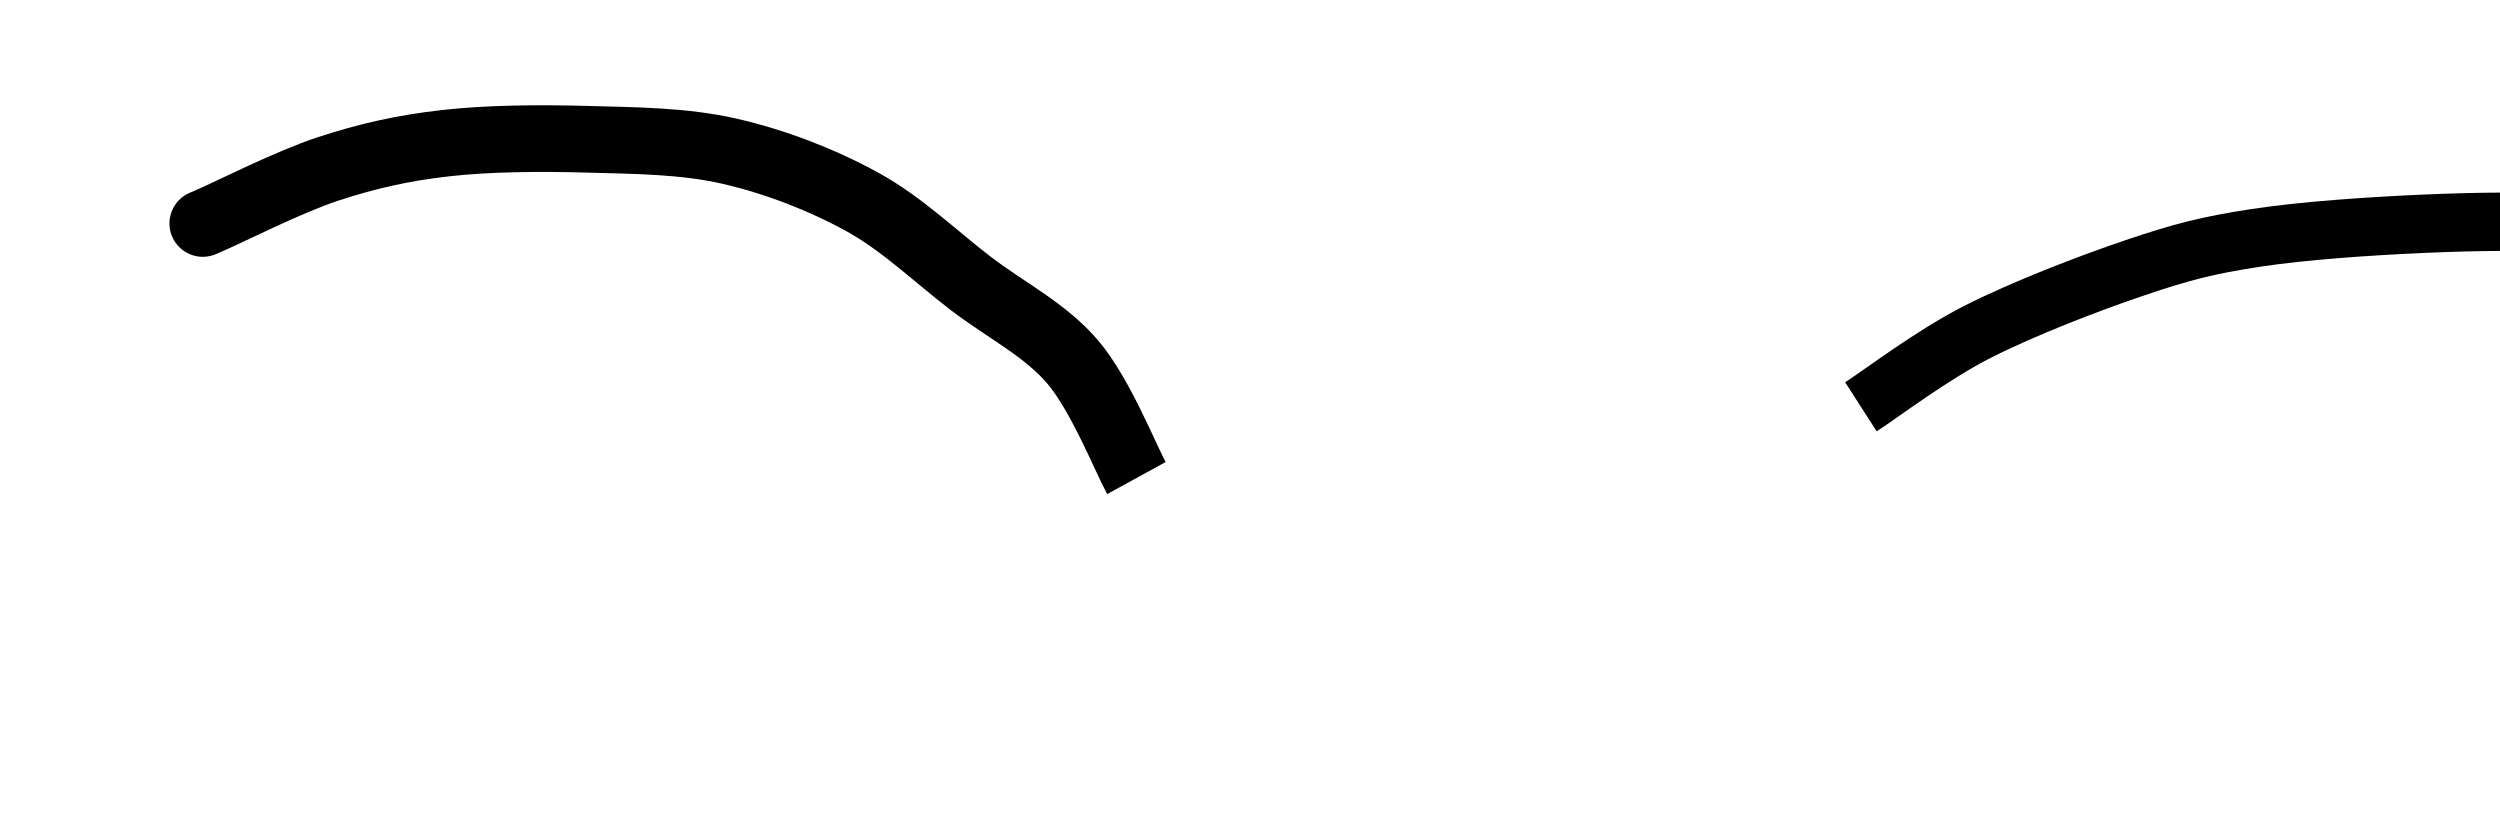
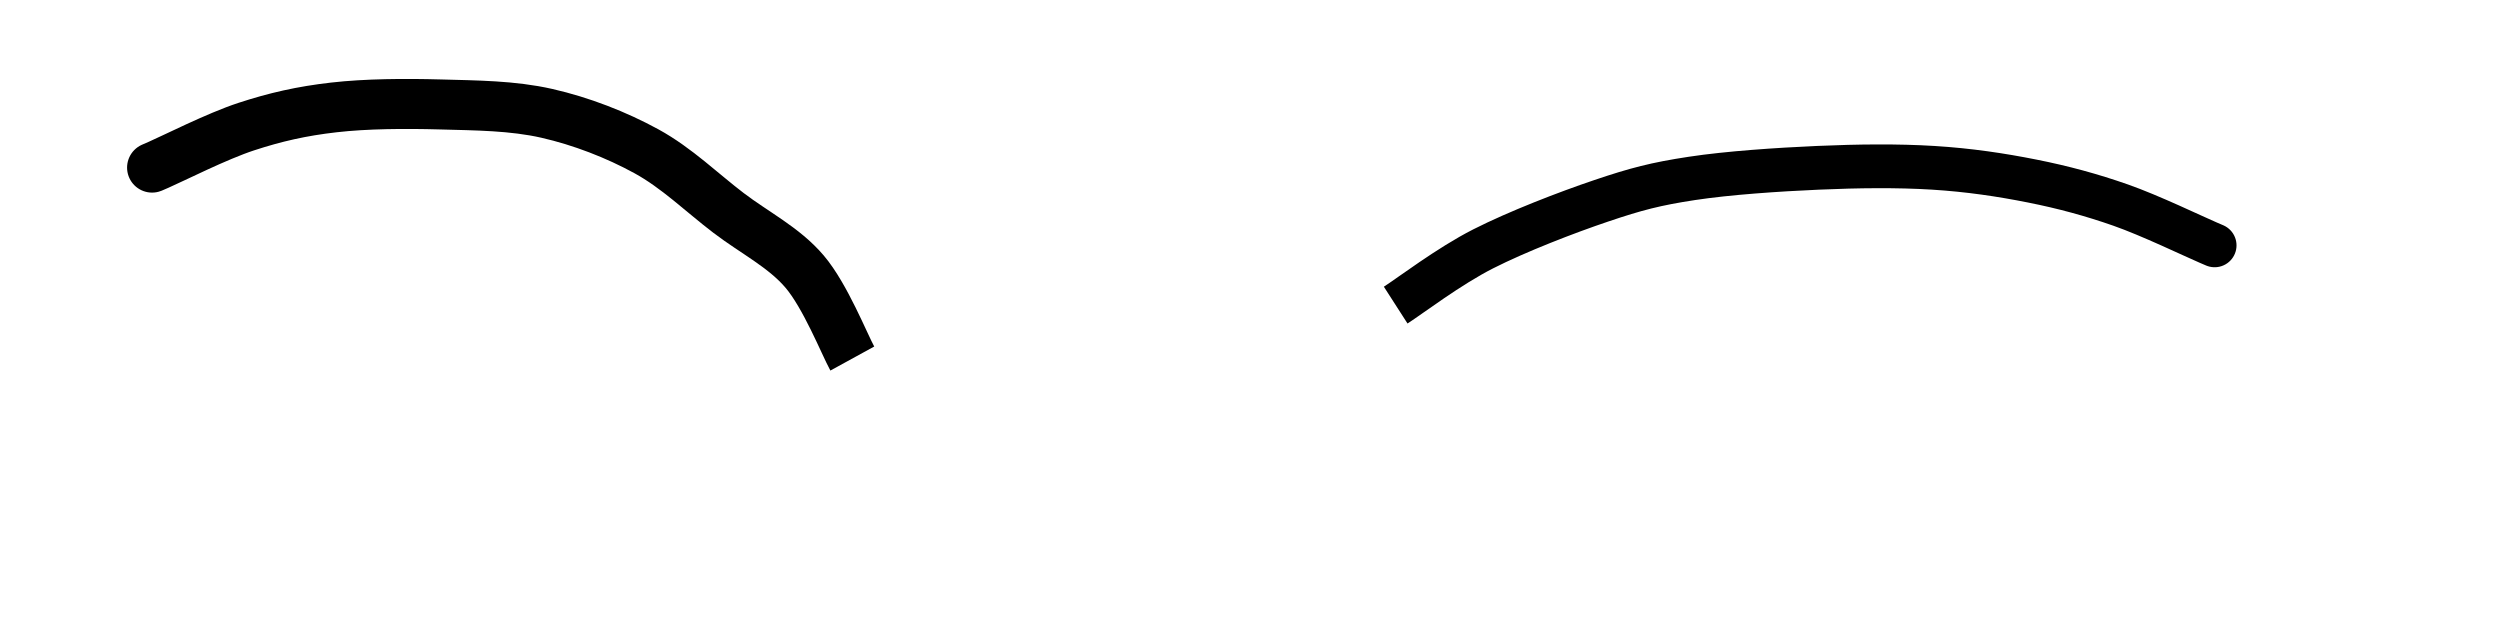
- <svg xmlns="http://www.w3.org/2000/svg" viewBox="0 0 300 100" width="300" height="100" role="img">
+ <svg xmlns="http://www.w3.org/2000/svg" viewBox="0 0 400 100" width="400" height="100" role="img">
  <g data-start="0" data-end="9999" data-layer="0" class="">
    <path d="M 223.31 48.817 C 225.643 47.317 231.825 42.6 237.31 39.817 C 242.795 37.034 250.654 33.999 256.221 32.121 C 261.787 30.242 264.93 29.424 270.707 28.545 C 276.485 27.666 284.452 27.131 290.886 26.848 C 297.319 26.566 303.598 26.495 309.31 26.848 C 315.022 27.202 320.158 27.974 325.158 28.969 C 330.158 29.964 334.618 31.176 339.31 32.817 C 344.002 34.458 350.976 37.817 353.31 38.817 C 355.643 39.817 353.31 38.817 353.31 38.817" fill="none" stroke="#000000" stroke-width="7" opacity="1" data-start="0" data-end="9999" data-layer="0" class="" />
    <path d="M 136.369 57.367 C 135.098 55.049 132.044 47.345 128.744 43.462 C 125.444 39.579 120.783 37.277 116.567 34.069 C 112.35 30.861 108.291 26.869 103.446 24.213 C 98.601 21.558 92.994 19.386 87.497 18.136 C 82.001 16.886 76.146 16.87 70.466 16.712 C 64.787 16.554 58.6 16.595 53.42 17.187 C 48.241 17.779 44.064 18.734 39.389 20.264 C 34.714 21.794 27.706 25.35 25.369 26.367 C 23.033 27.384 25.369 26.367 25.369 26.367" fill="none" stroke="#000000" stroke-width="8" opacity="1" data-start="0" data-end="9999" data-layer="0" class="" />
  </g>
</svg>
